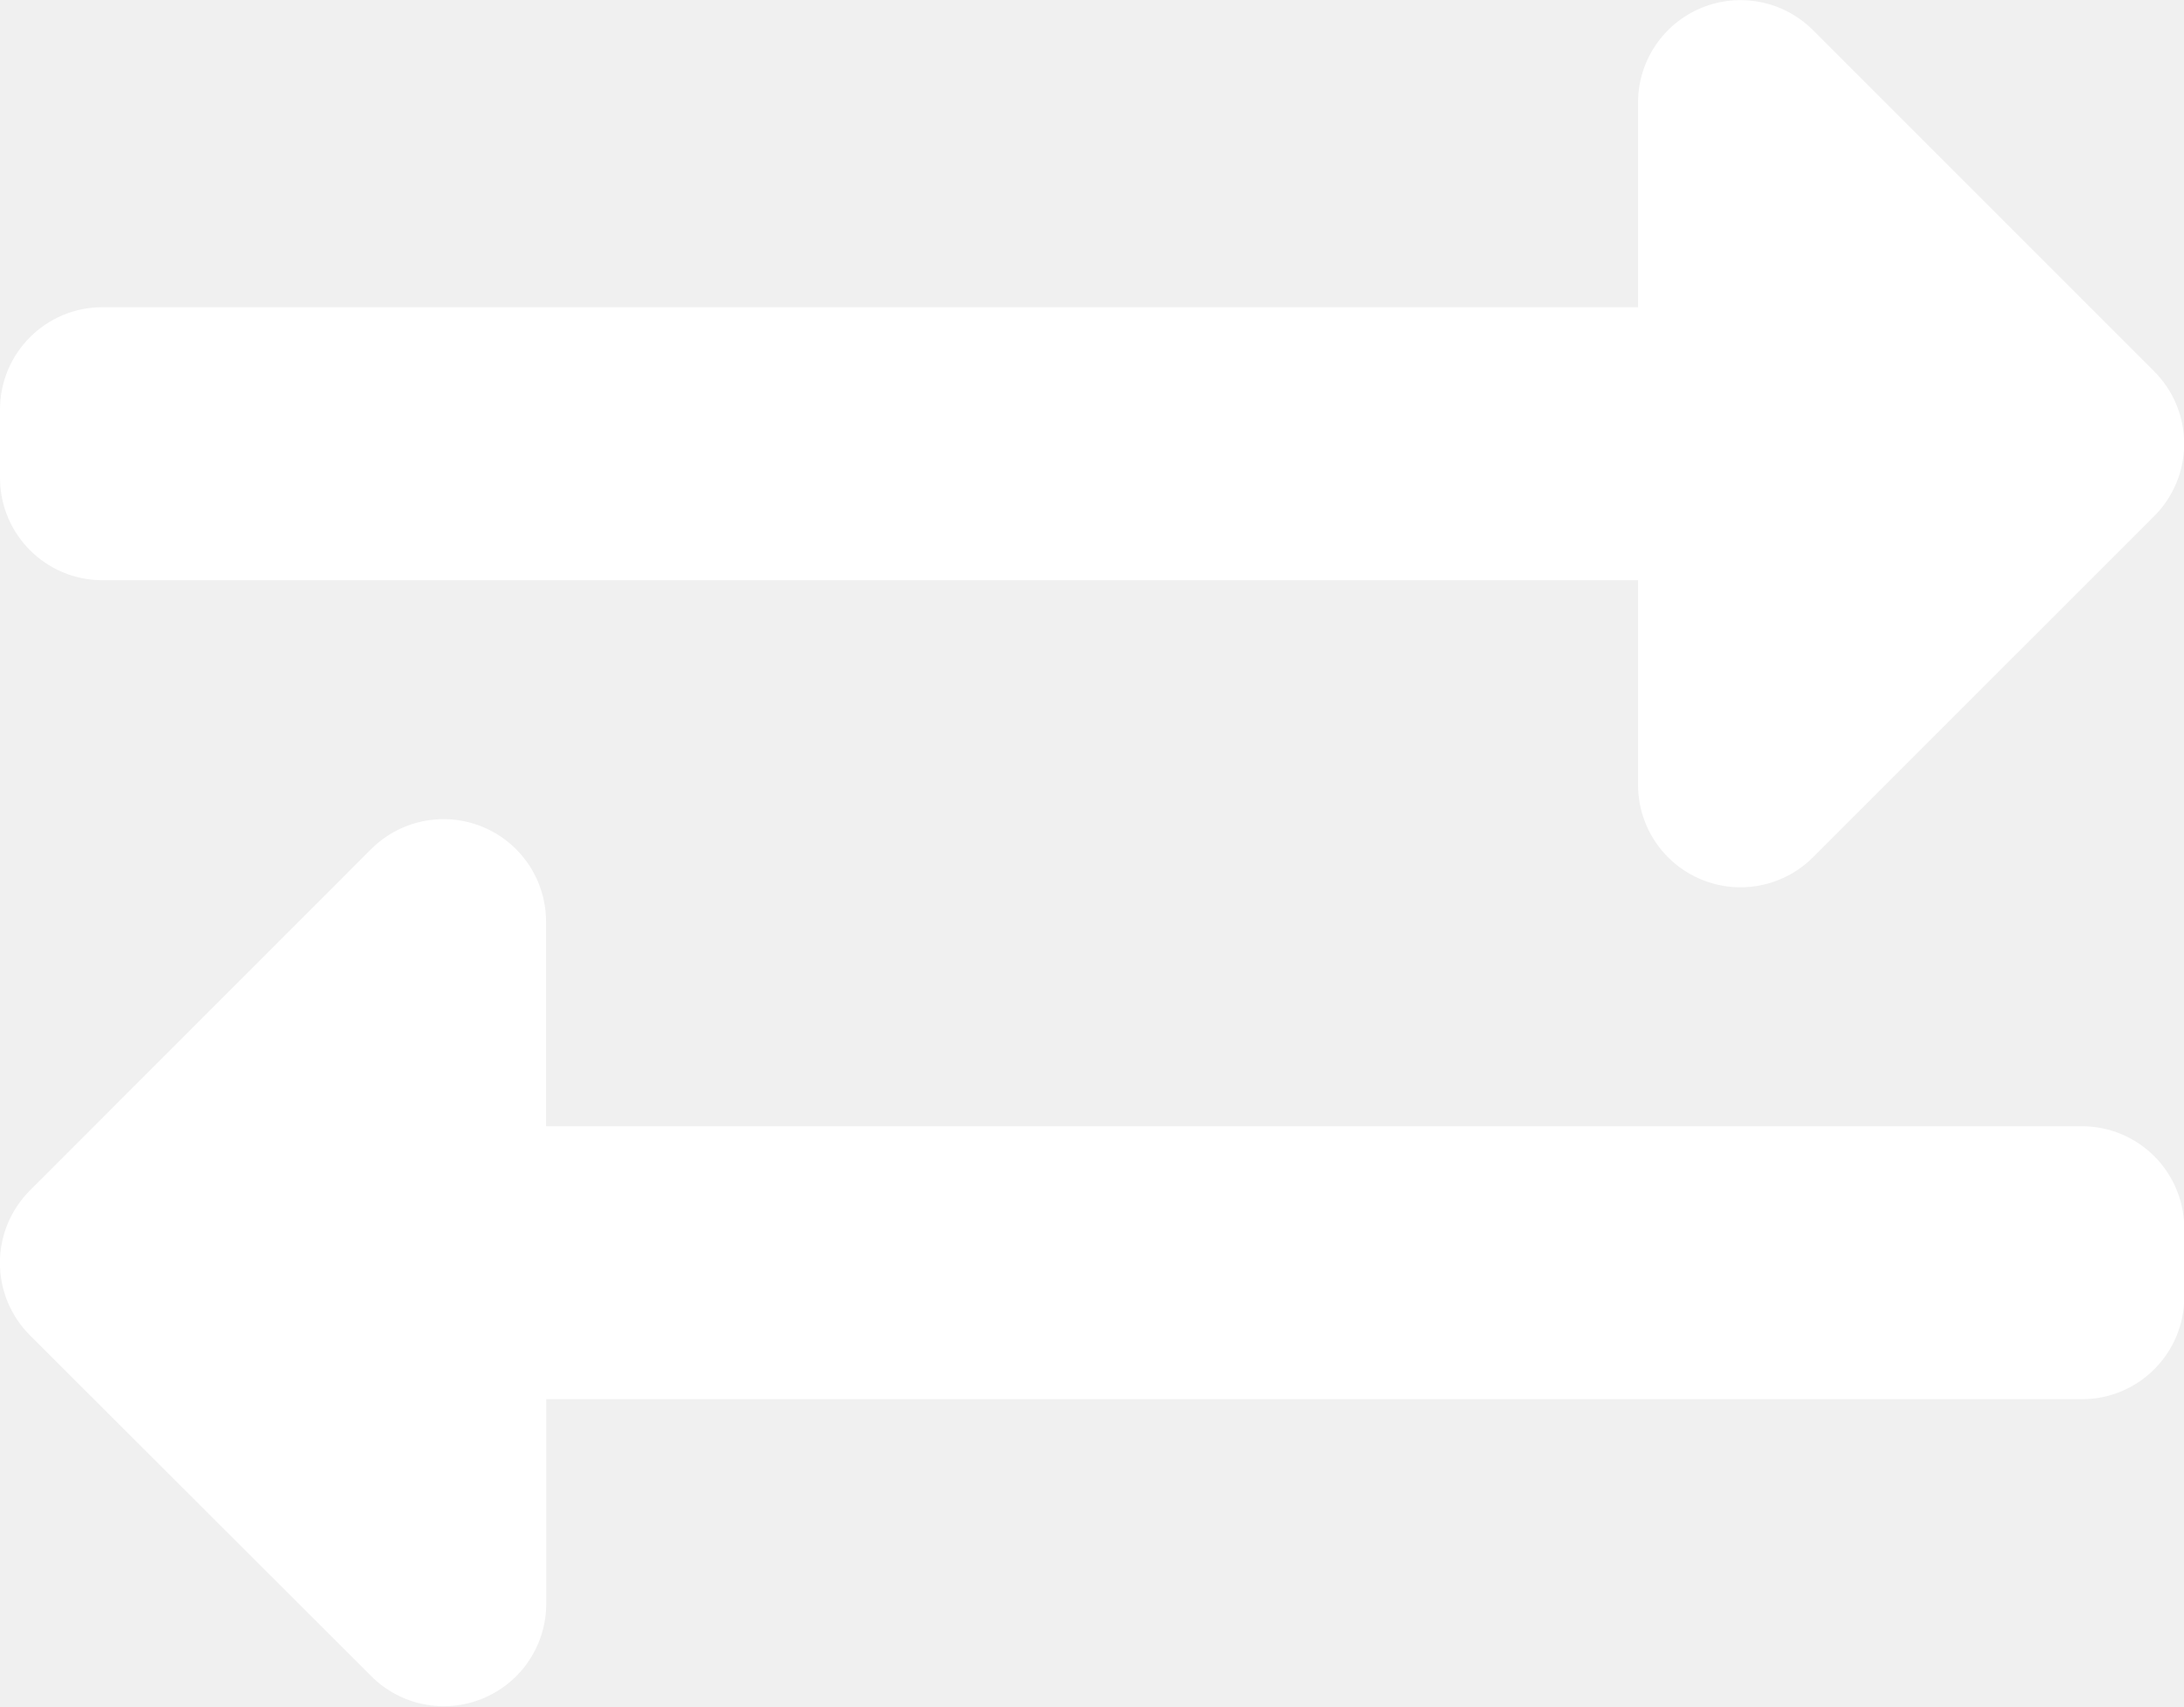
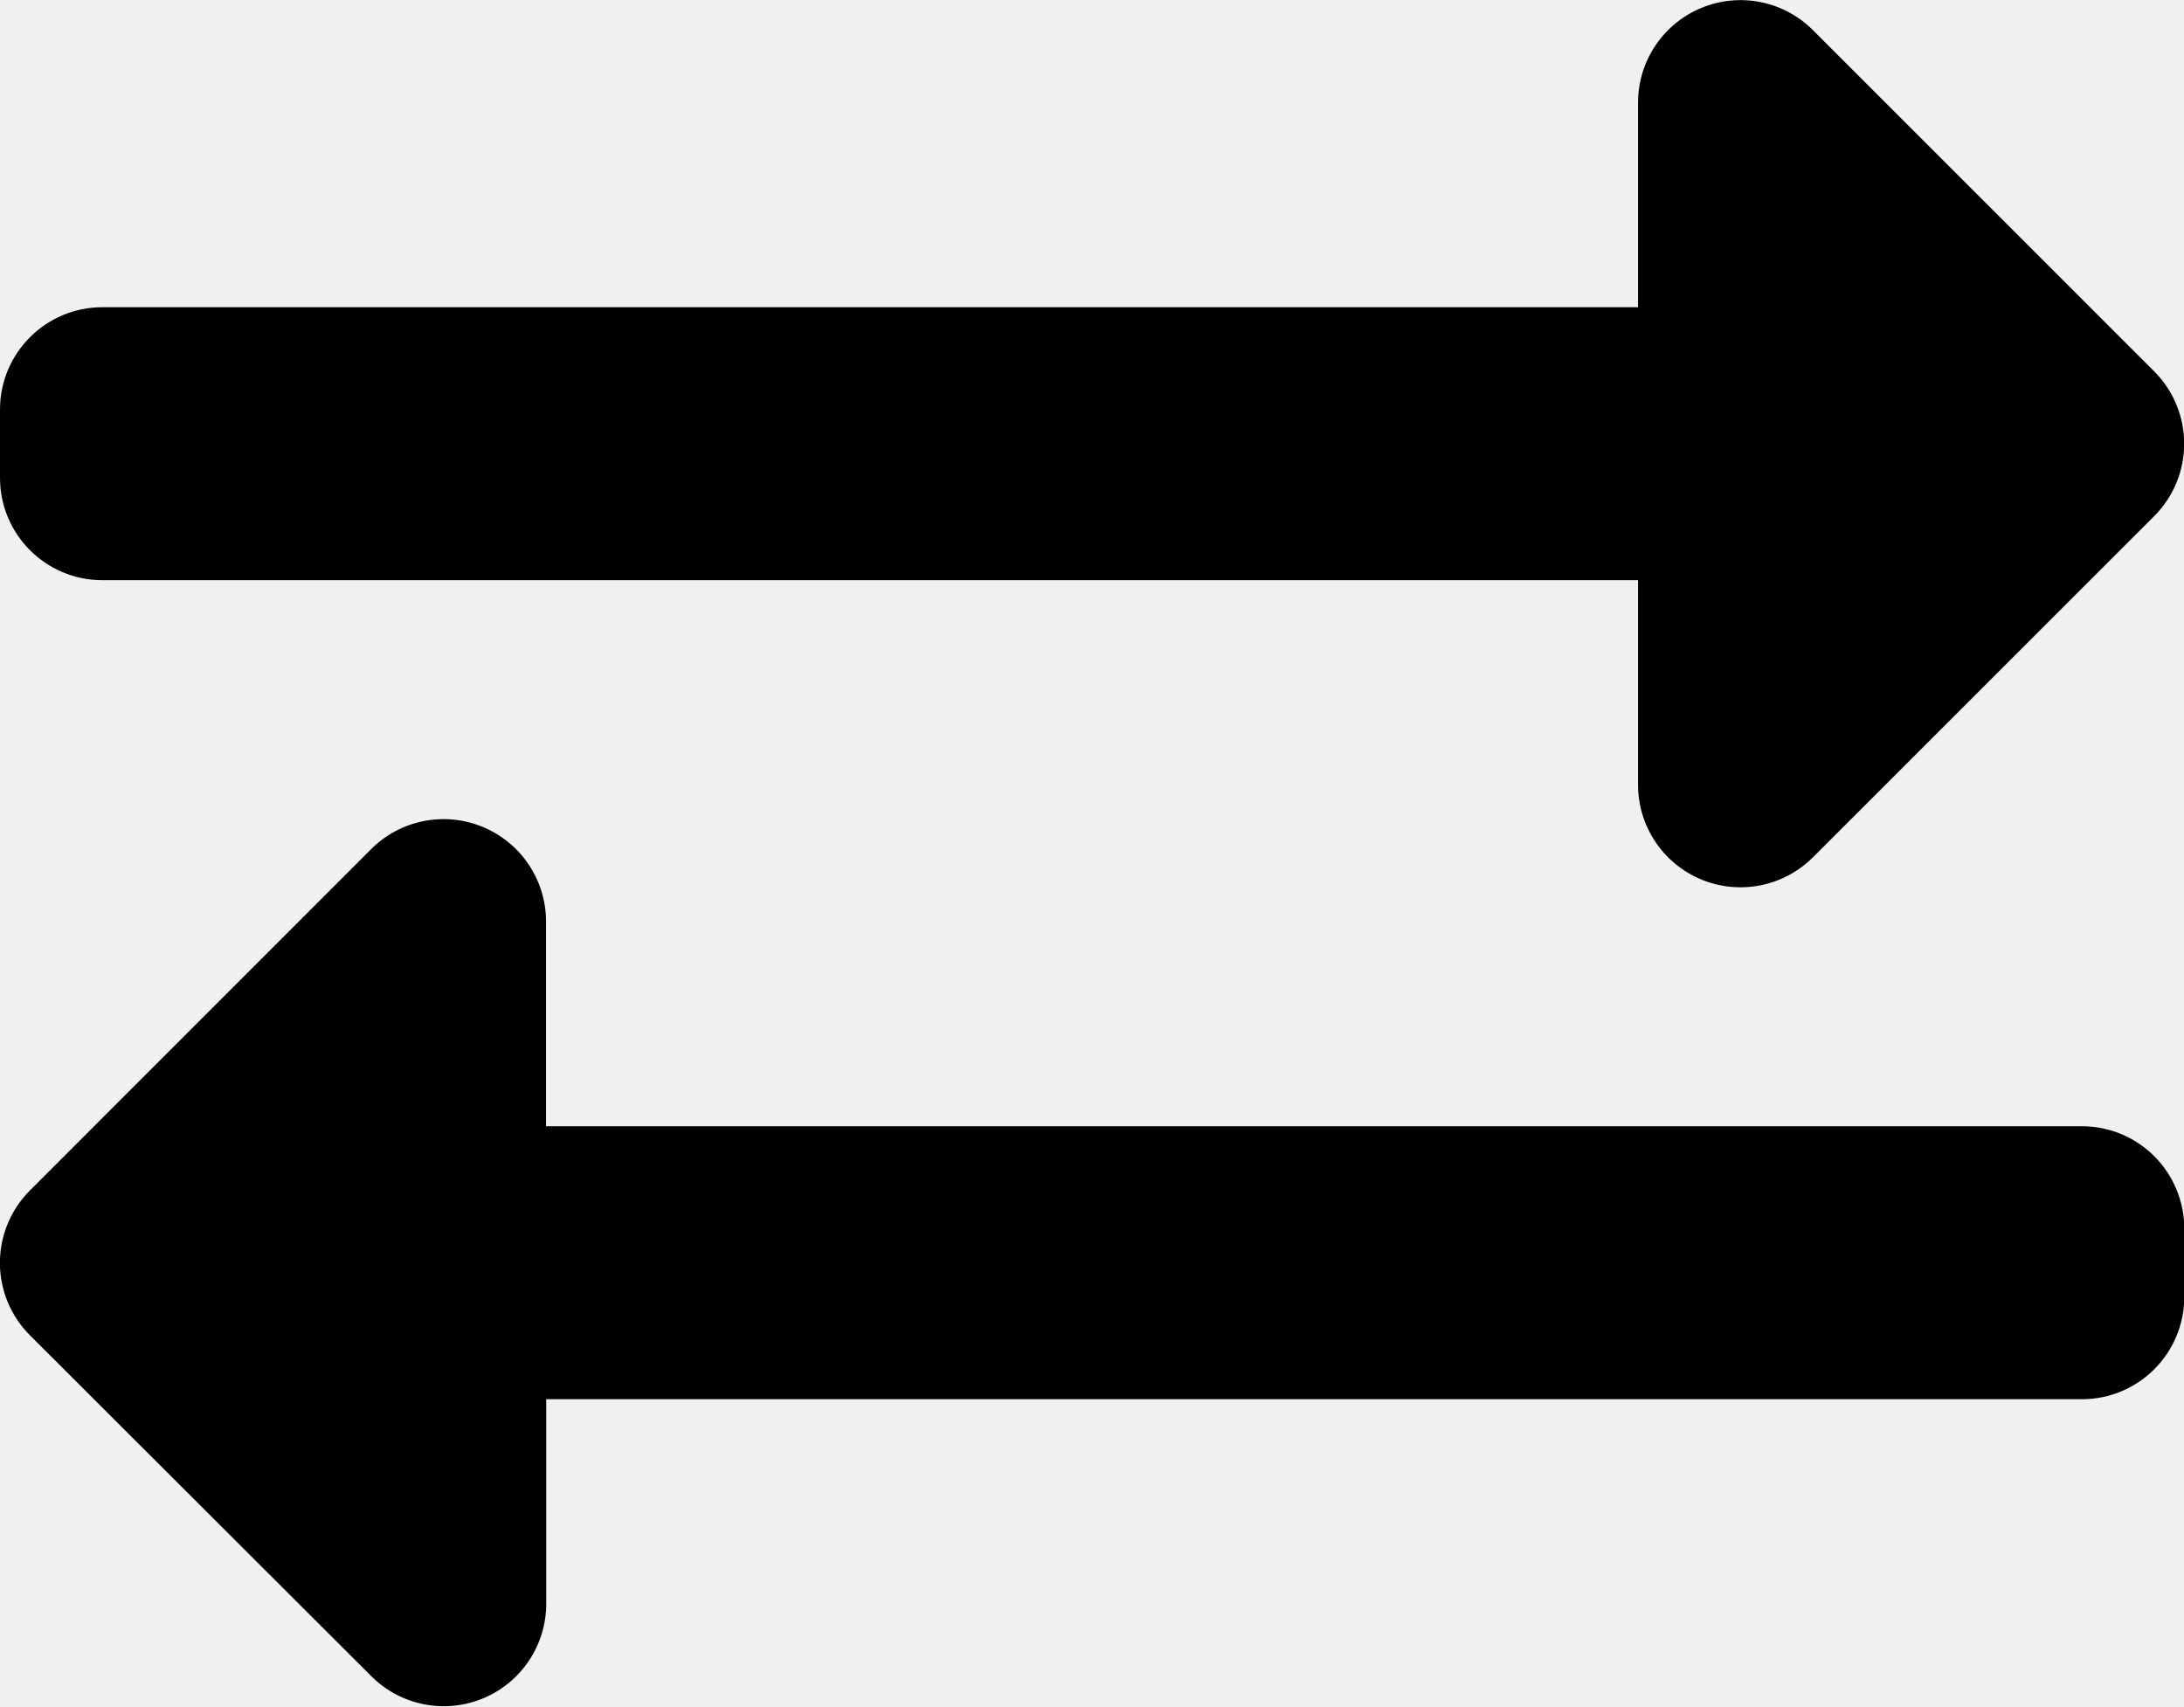
<svg xmlns="http://www.w3.org/2000/svg" width="24.106" height="18.835" viewBox="0 0 24.106 18.835">
-   <path id="Icon_awesome-exchange-alt" data-name="Icon awesome-exchange-alt" d="M0,9.21V8.457a1.13,1.13,0,0,1,1.13-1.13H18.08V5.067a1.131,1.131,0,0,1,1.929-.8l3.767,3.767a1.13,1.13,0,0,1,0,1.6L20.009,13.4a1.131,1.131,0,0,1-1.929-.8V10.34H1.13A1.13,1.13,0,0,1,0,9.21Zm22.977,7.157H6.027v-2.26a1.131,1.131,0,0,0-1.929-.8L.331,17.075a1.13,1.13,0,0,0,0,1.6L4.1,22.439a1.131,1.131,0,0,0,1.929-.8V19.38h16.95a1.13,1.13,0,0,0,1.13-1.13V17.5A1.13,1.13,0,0,0,22.977,16.367Z" transform="translate(0 -3.936)" fill="#fff" />
+   <path id="Icon_awesome-exchange-alt" data-name="Icon awesome-exchange-alt" d="M0,9.21V8.457a1.13,1.13,0,0,1,1.13-1.13H18.08V5.067a1.131,1.131,0,0,1,1.929-.8l3.767,3.767a1.13,1.13,0,0,1,0,1.6L20.009,13.4a1.131,1.131,0,0,1-1.929-.8V10.34H1.13A1.13,1.13,0,0,1,0,9.21Zm22.977,7.157H6.027v-2.26a1.131,1.131,0,0,0-1.929-.8L.331,17.075a1.13,1.13,0,0,0,0,1.6L4.1,22.439a1.131,1.131,0,0,0,1.929-.8V19.38h16.95a1.13,1.13,0,0,0,1.13-1.13V17.5A1.13,1.13,0,0,0,22.977,16.367Z" transform="translate(0 -3.936)" />
</svg>
